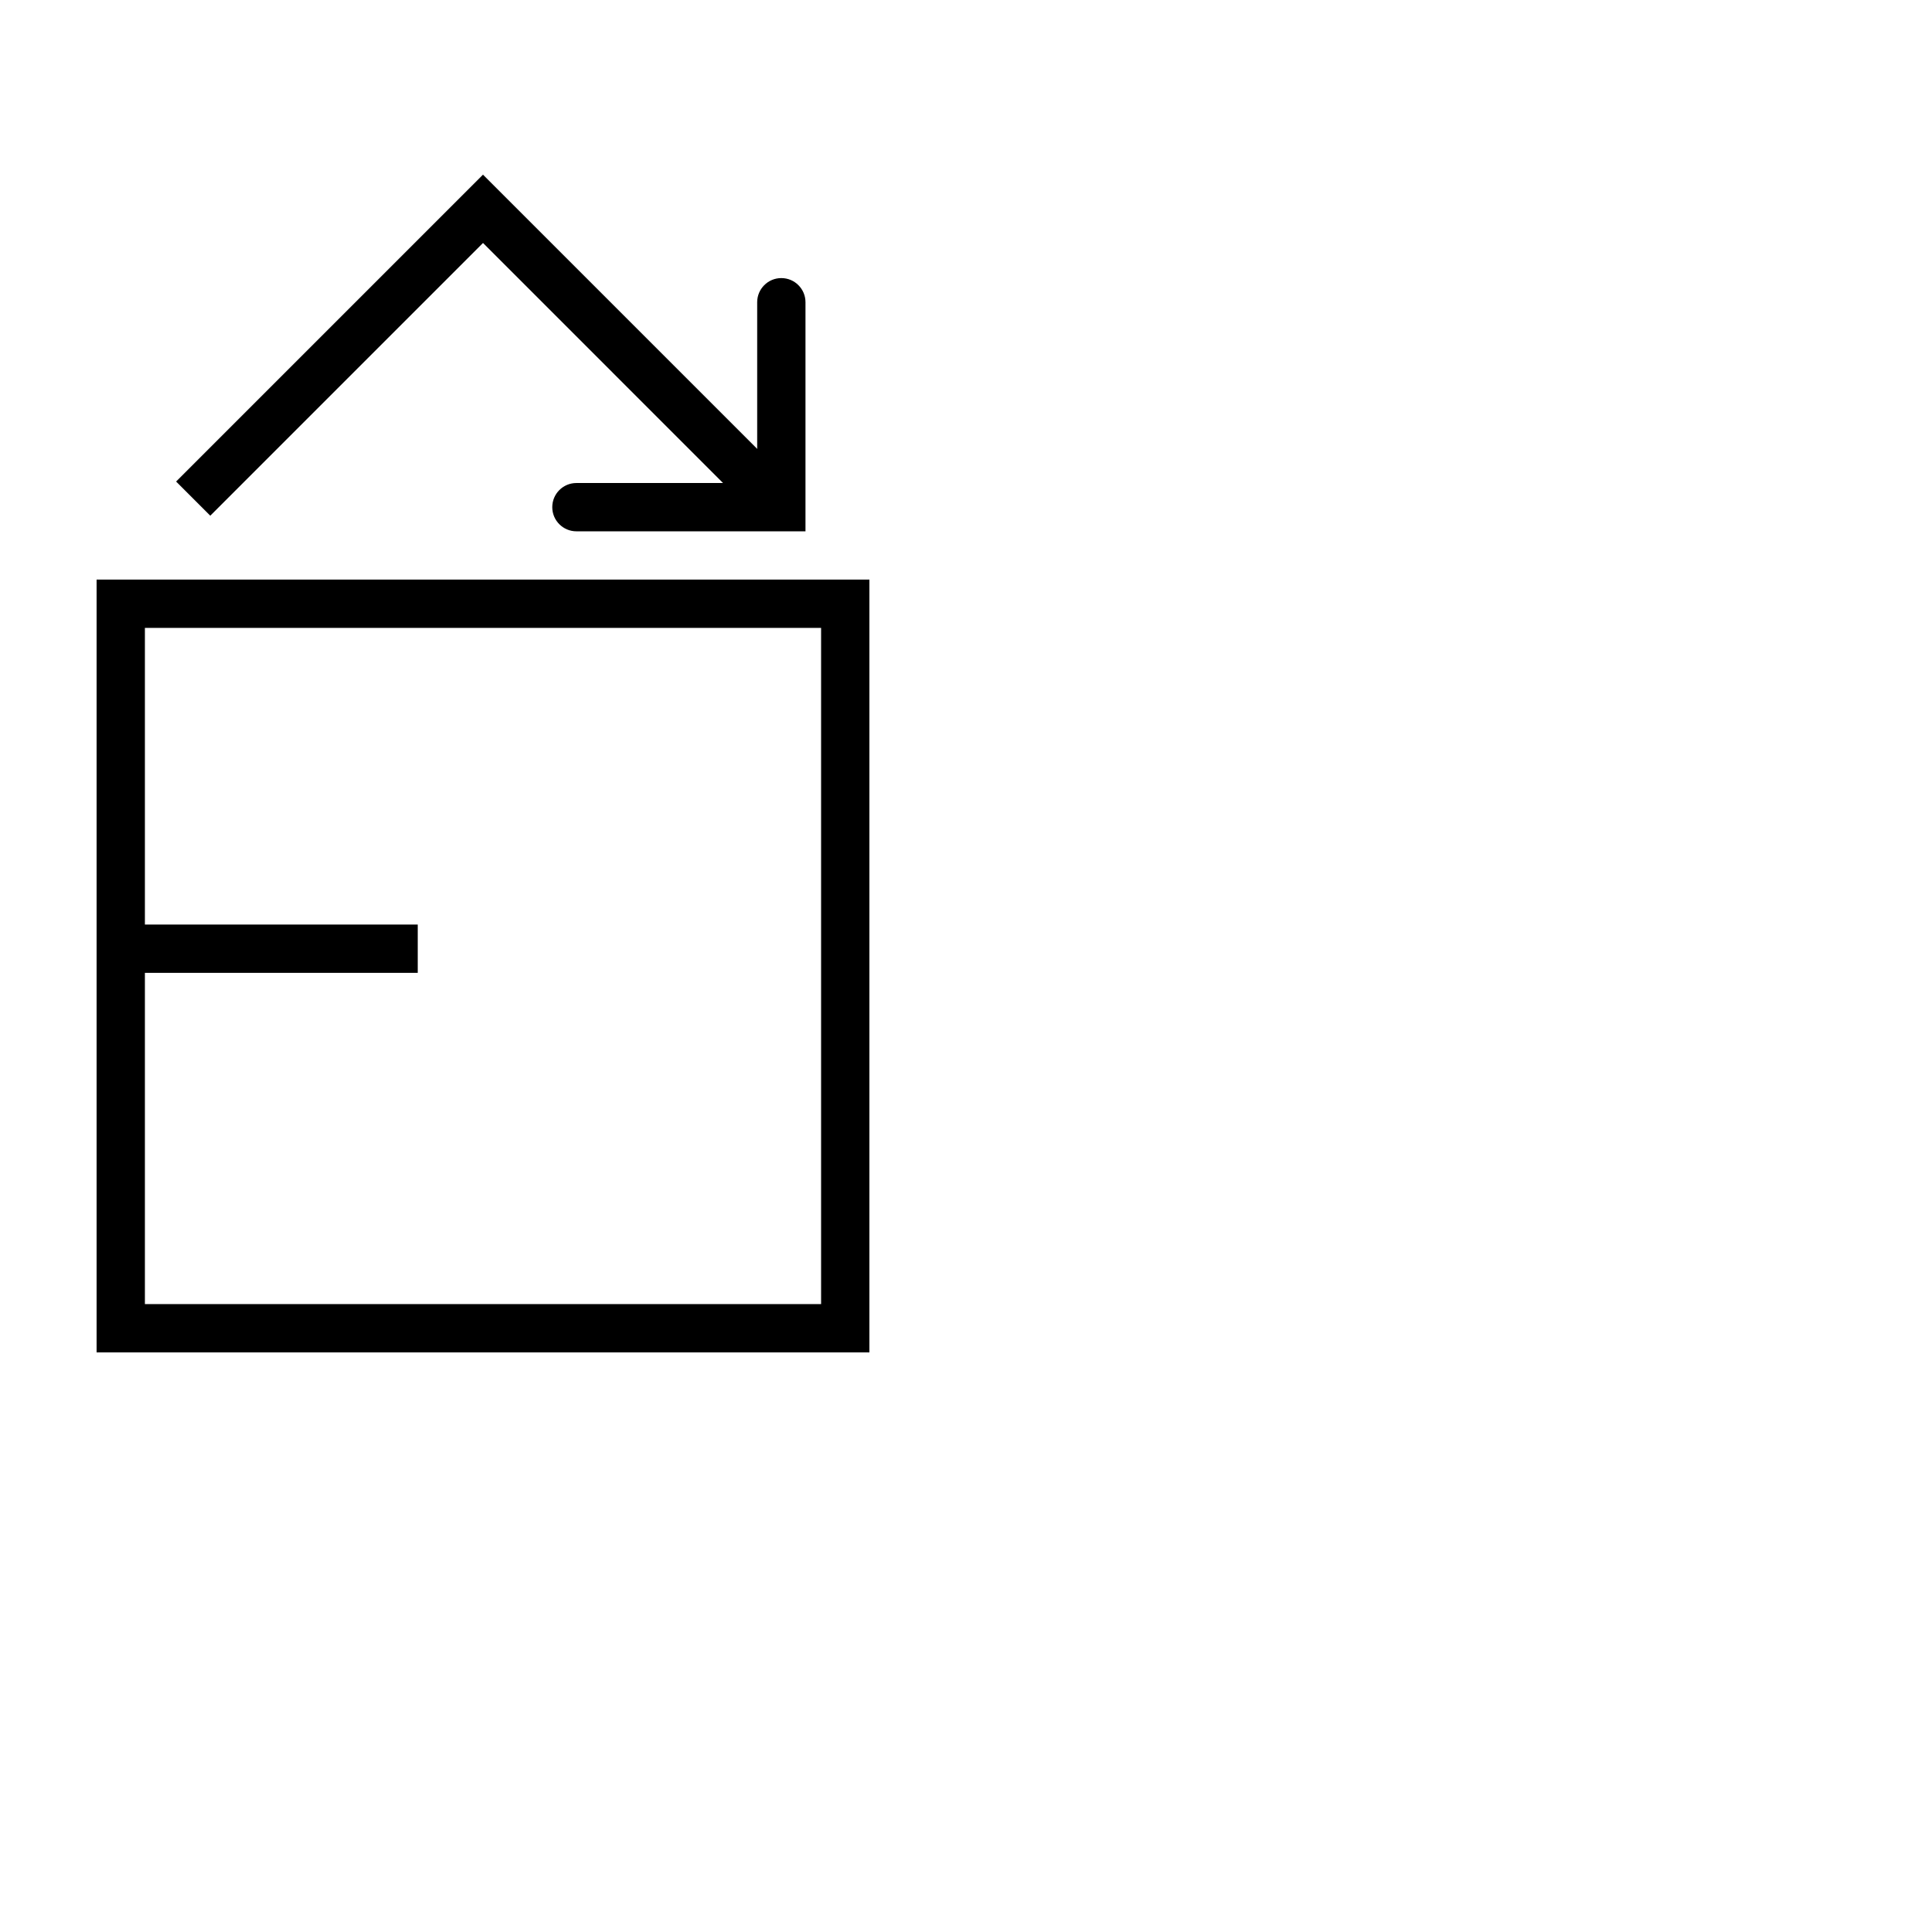
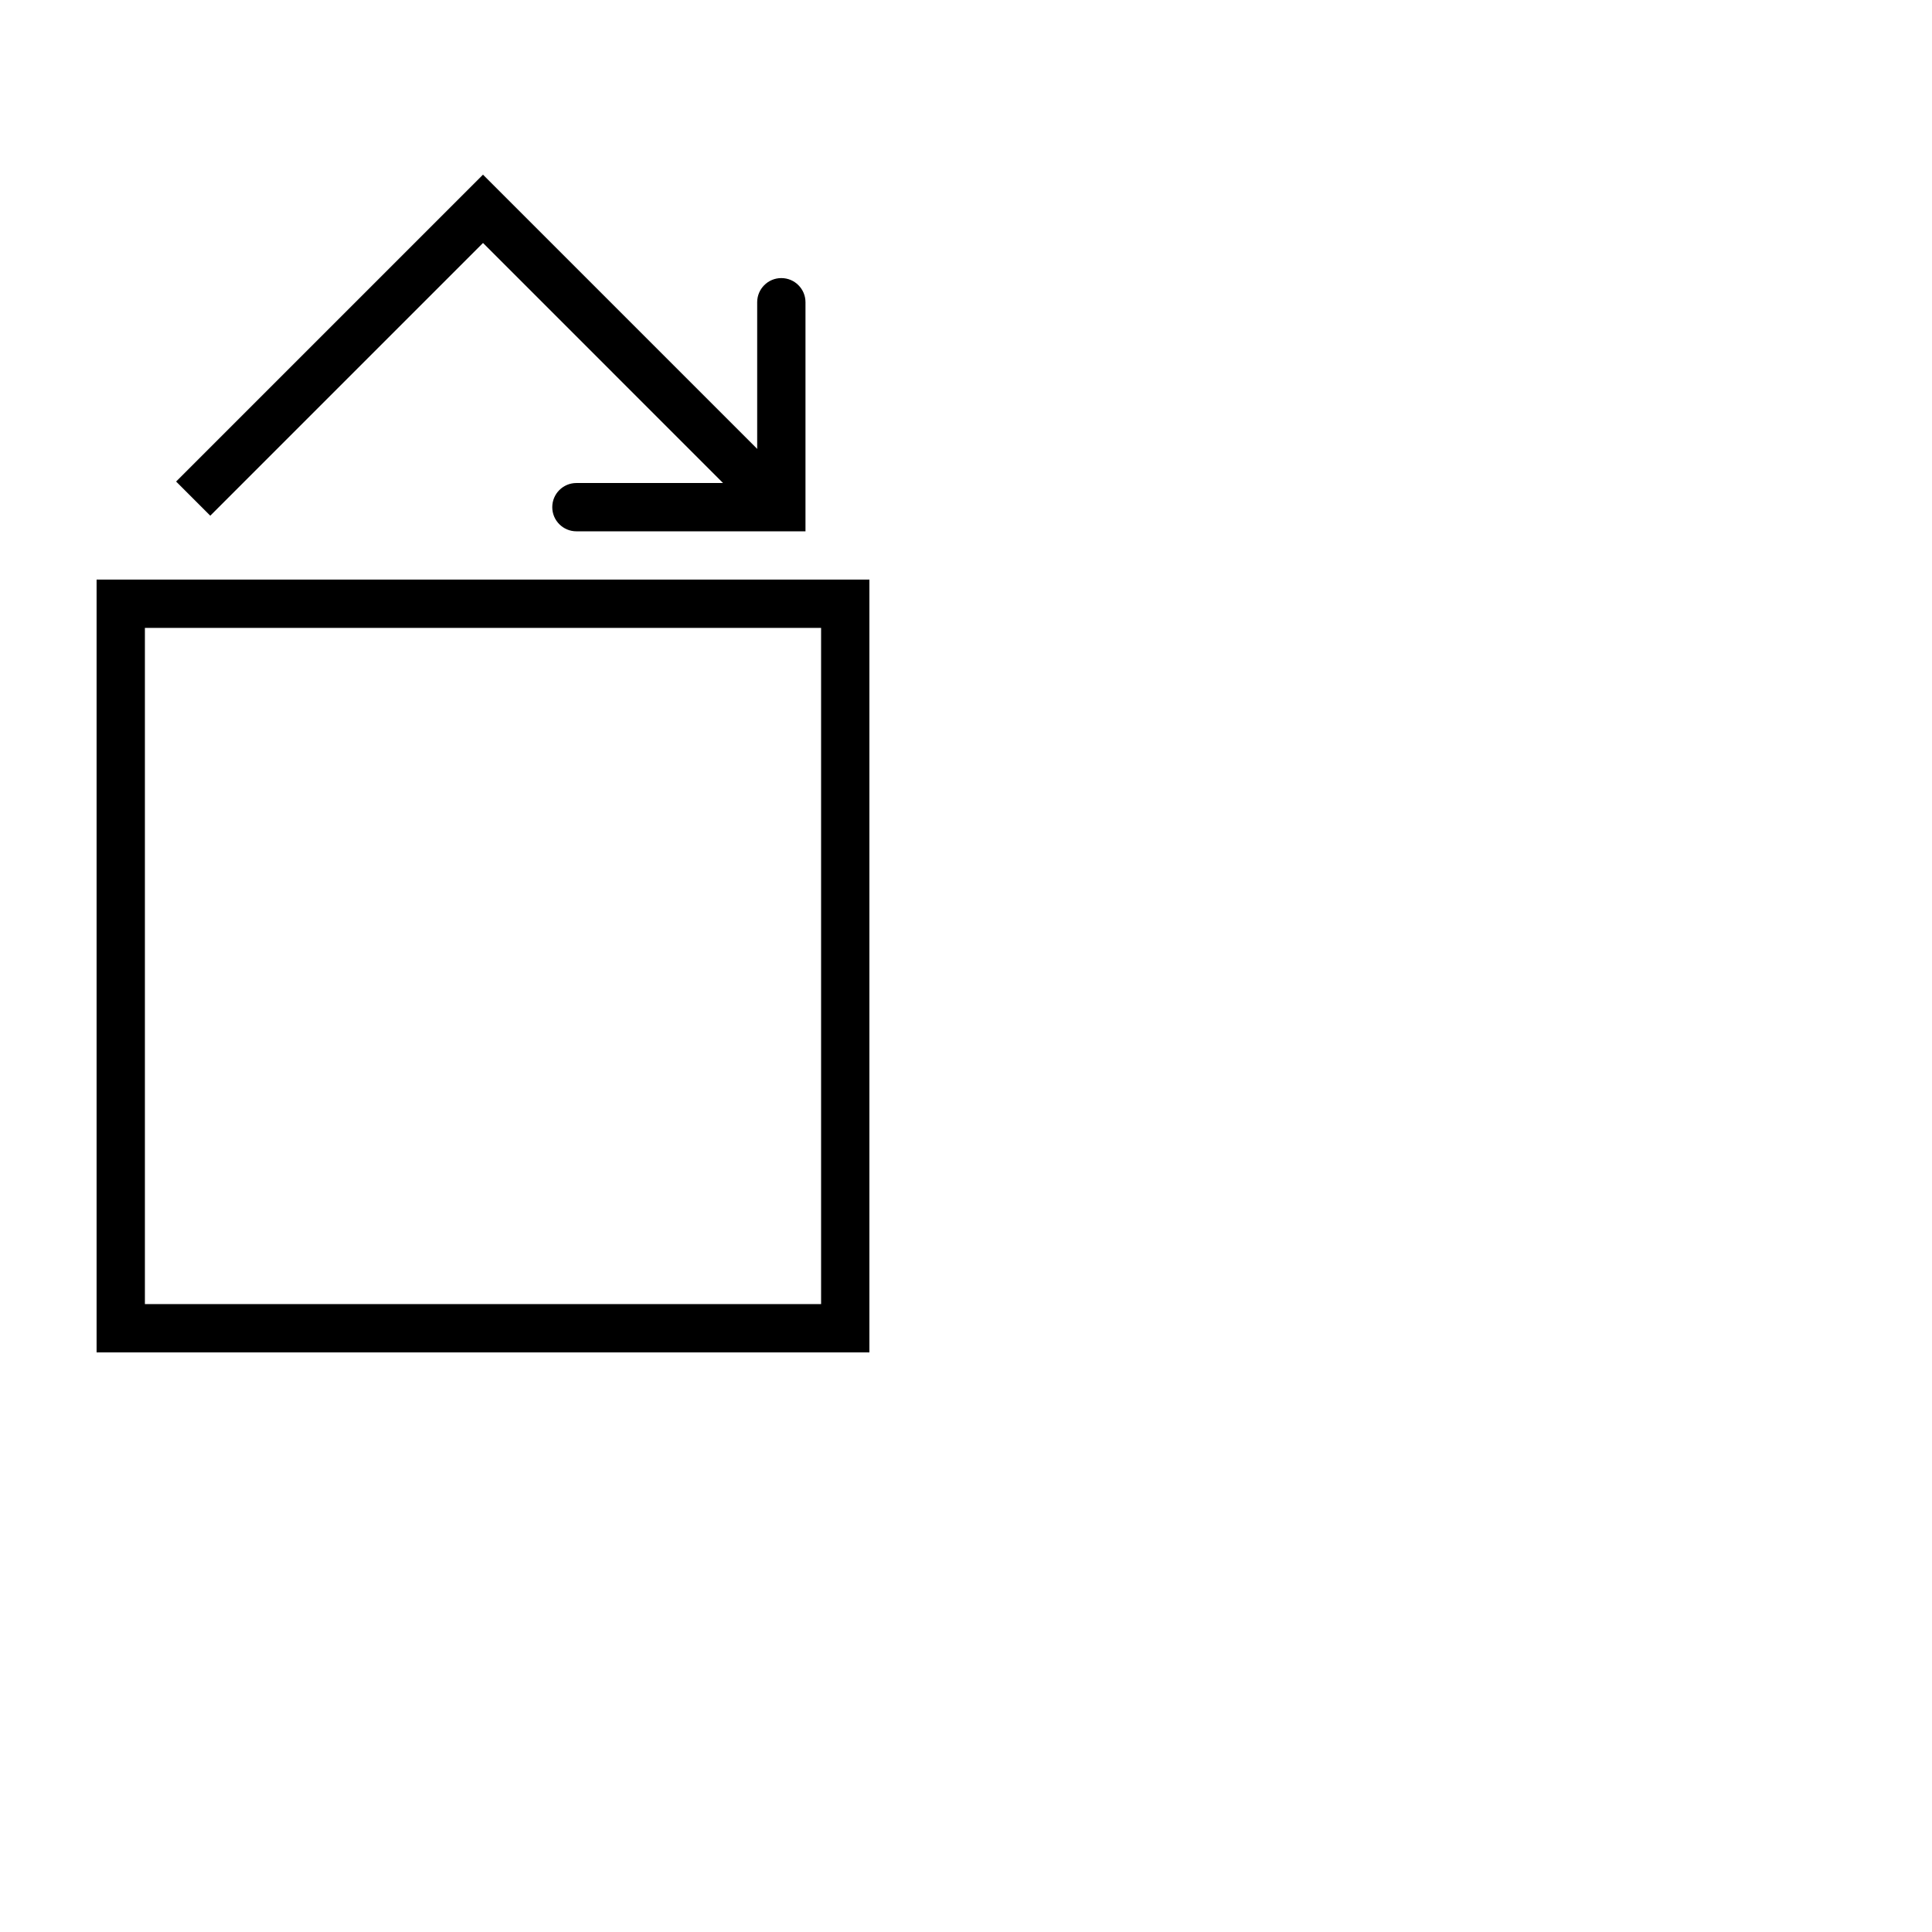
<svg xmlns="http://www.w3.org/2000/svg" width="1000" height="1000" viewBox="0 0 264.583 264.583" version="1.1" id="svg23789" xml:space="preserve">
  <defs id="defs23786">
    <clipPath clipPathUnits="userSpaceOnUse" id="clipPath946">
      <path d="M 0,0 H 6000 V 3375 H 0 Z" clip-rule="evenodd" id="path944" />
    </clipPath>
    <clipPath clipPathUnits="userSpaceOnUse" id="clipPath920">
      <path d="m 3536.848,254.514 h 443.75 v 443.75 h -443.75 z" clip-rule="evenodd" id="path918" />
    </clipPath>
    <clipPath clipPathUnits="userSpaceOnUse" id="clipPath420">
      <path d="M 591.87,383.121 H 908.197 V 699.448 H 591.87 Z" clip-rule="evenodd" id="path418" />
    </clipPath>
    <clipPath clipPathUnits="userSpaceOnUse" id="clipPath420-8">
      <path d="M 591.87,383.121 H 908.197 V 699.448 H 591.87 Z" clip-rule="evenodd" id="path418-7" />
    </clipPath>
  </defs>
  <g id="layer1" transform="translate(-60.34362,-136.9888)">
-     <path id="rect1" style="fill:#000000;fill-opacity:1;fill-rule:evenodd;stroke:none;stroke-width:1.854" d="M 216.363 -73.572 L 263.604 -73.572 L 263.604 -73.572 L 270.219 -73.572 L 270.219 -73.572 L 322.197 -73.572 L 322.197 -179.406 L 216.363 -179.406 L 216.363 -73.572 z M 222.978 -80.187 L 222.978 -172.791 L 315.582 -172.791 L 315.582 -80.187 L 270.219 -80.187 L 270.219 -117.552 L 263.604 -117.552 L 263.604 -80.187 L 222.978 -80.187 z " transform="rotate(90)" />
+     <path id="rect1" style="fill:#000000;fill-opacity:1;fill-rule:evenodd;stroke:none;stroke-width:1.854" d="M 216.363,-73.572 H 322.197 V -179.406 H 216.363 Z m 6.615,-6.615 V -172.791 H 315.582 v 92.604 z" transform="rotate(90)" />
    <g id="path4" transform="translate(-2.241017,-23.63948)">
      <path style="color:#000000;fill:#000000;fill-rule:evenodd;-inkscape-stroke:none" d="m 128.73,184.547 -42.027,42.027 4.678,4.678 37.35,-37.35 37.348,37.35 4.678,-4.678 z" id="path7" />
      <g id="g6">
        <path style="color:#000000;fill:#000000;stroke-linecap:round;-inkscape-stroke:none" d="m 169.586,198.711 a 3.307,3.307 0 0 0 -3.307,3.307 v 24.758 h -24.756 a 3.307,3.307 0 0 0 -3.307,3.307 3.307,3.307 0 0 0 3.307,3.307 h 31.371 v -31.371 a 3.307,3.307 0 0 0 -3.309,-3.307 z" id="path6" />
      </g>
    </g>
  </g>
</svg>
